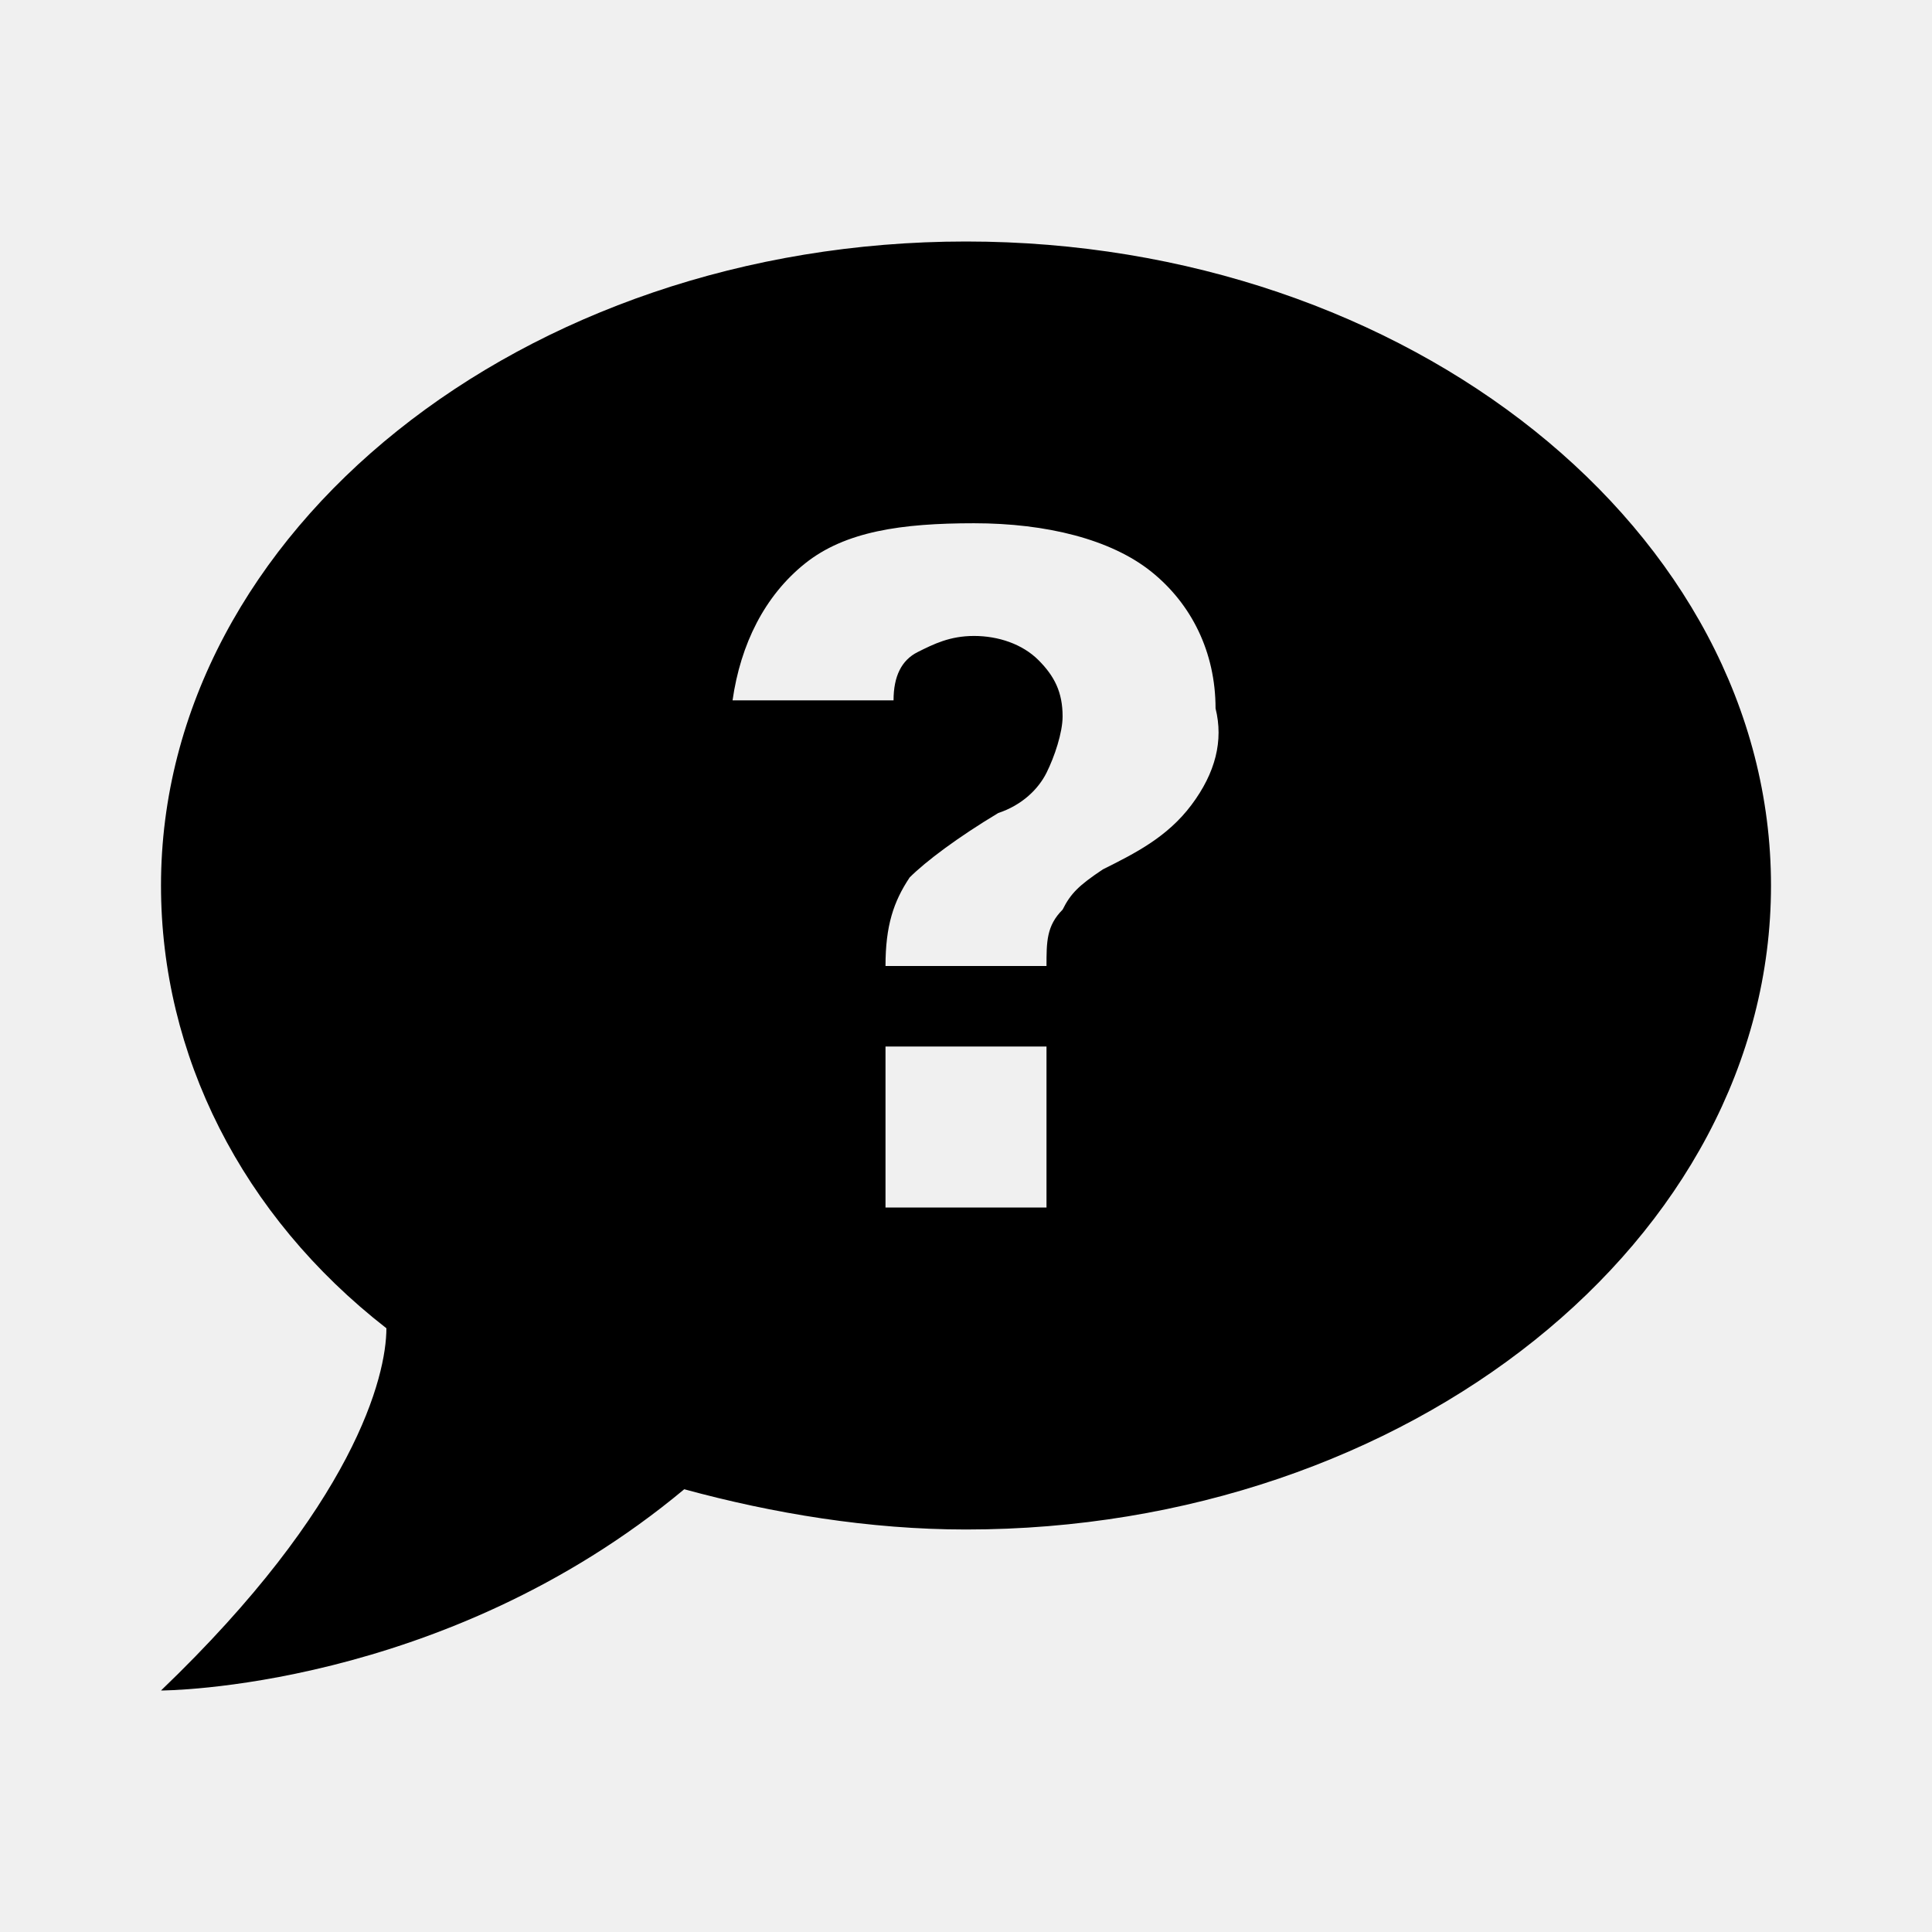
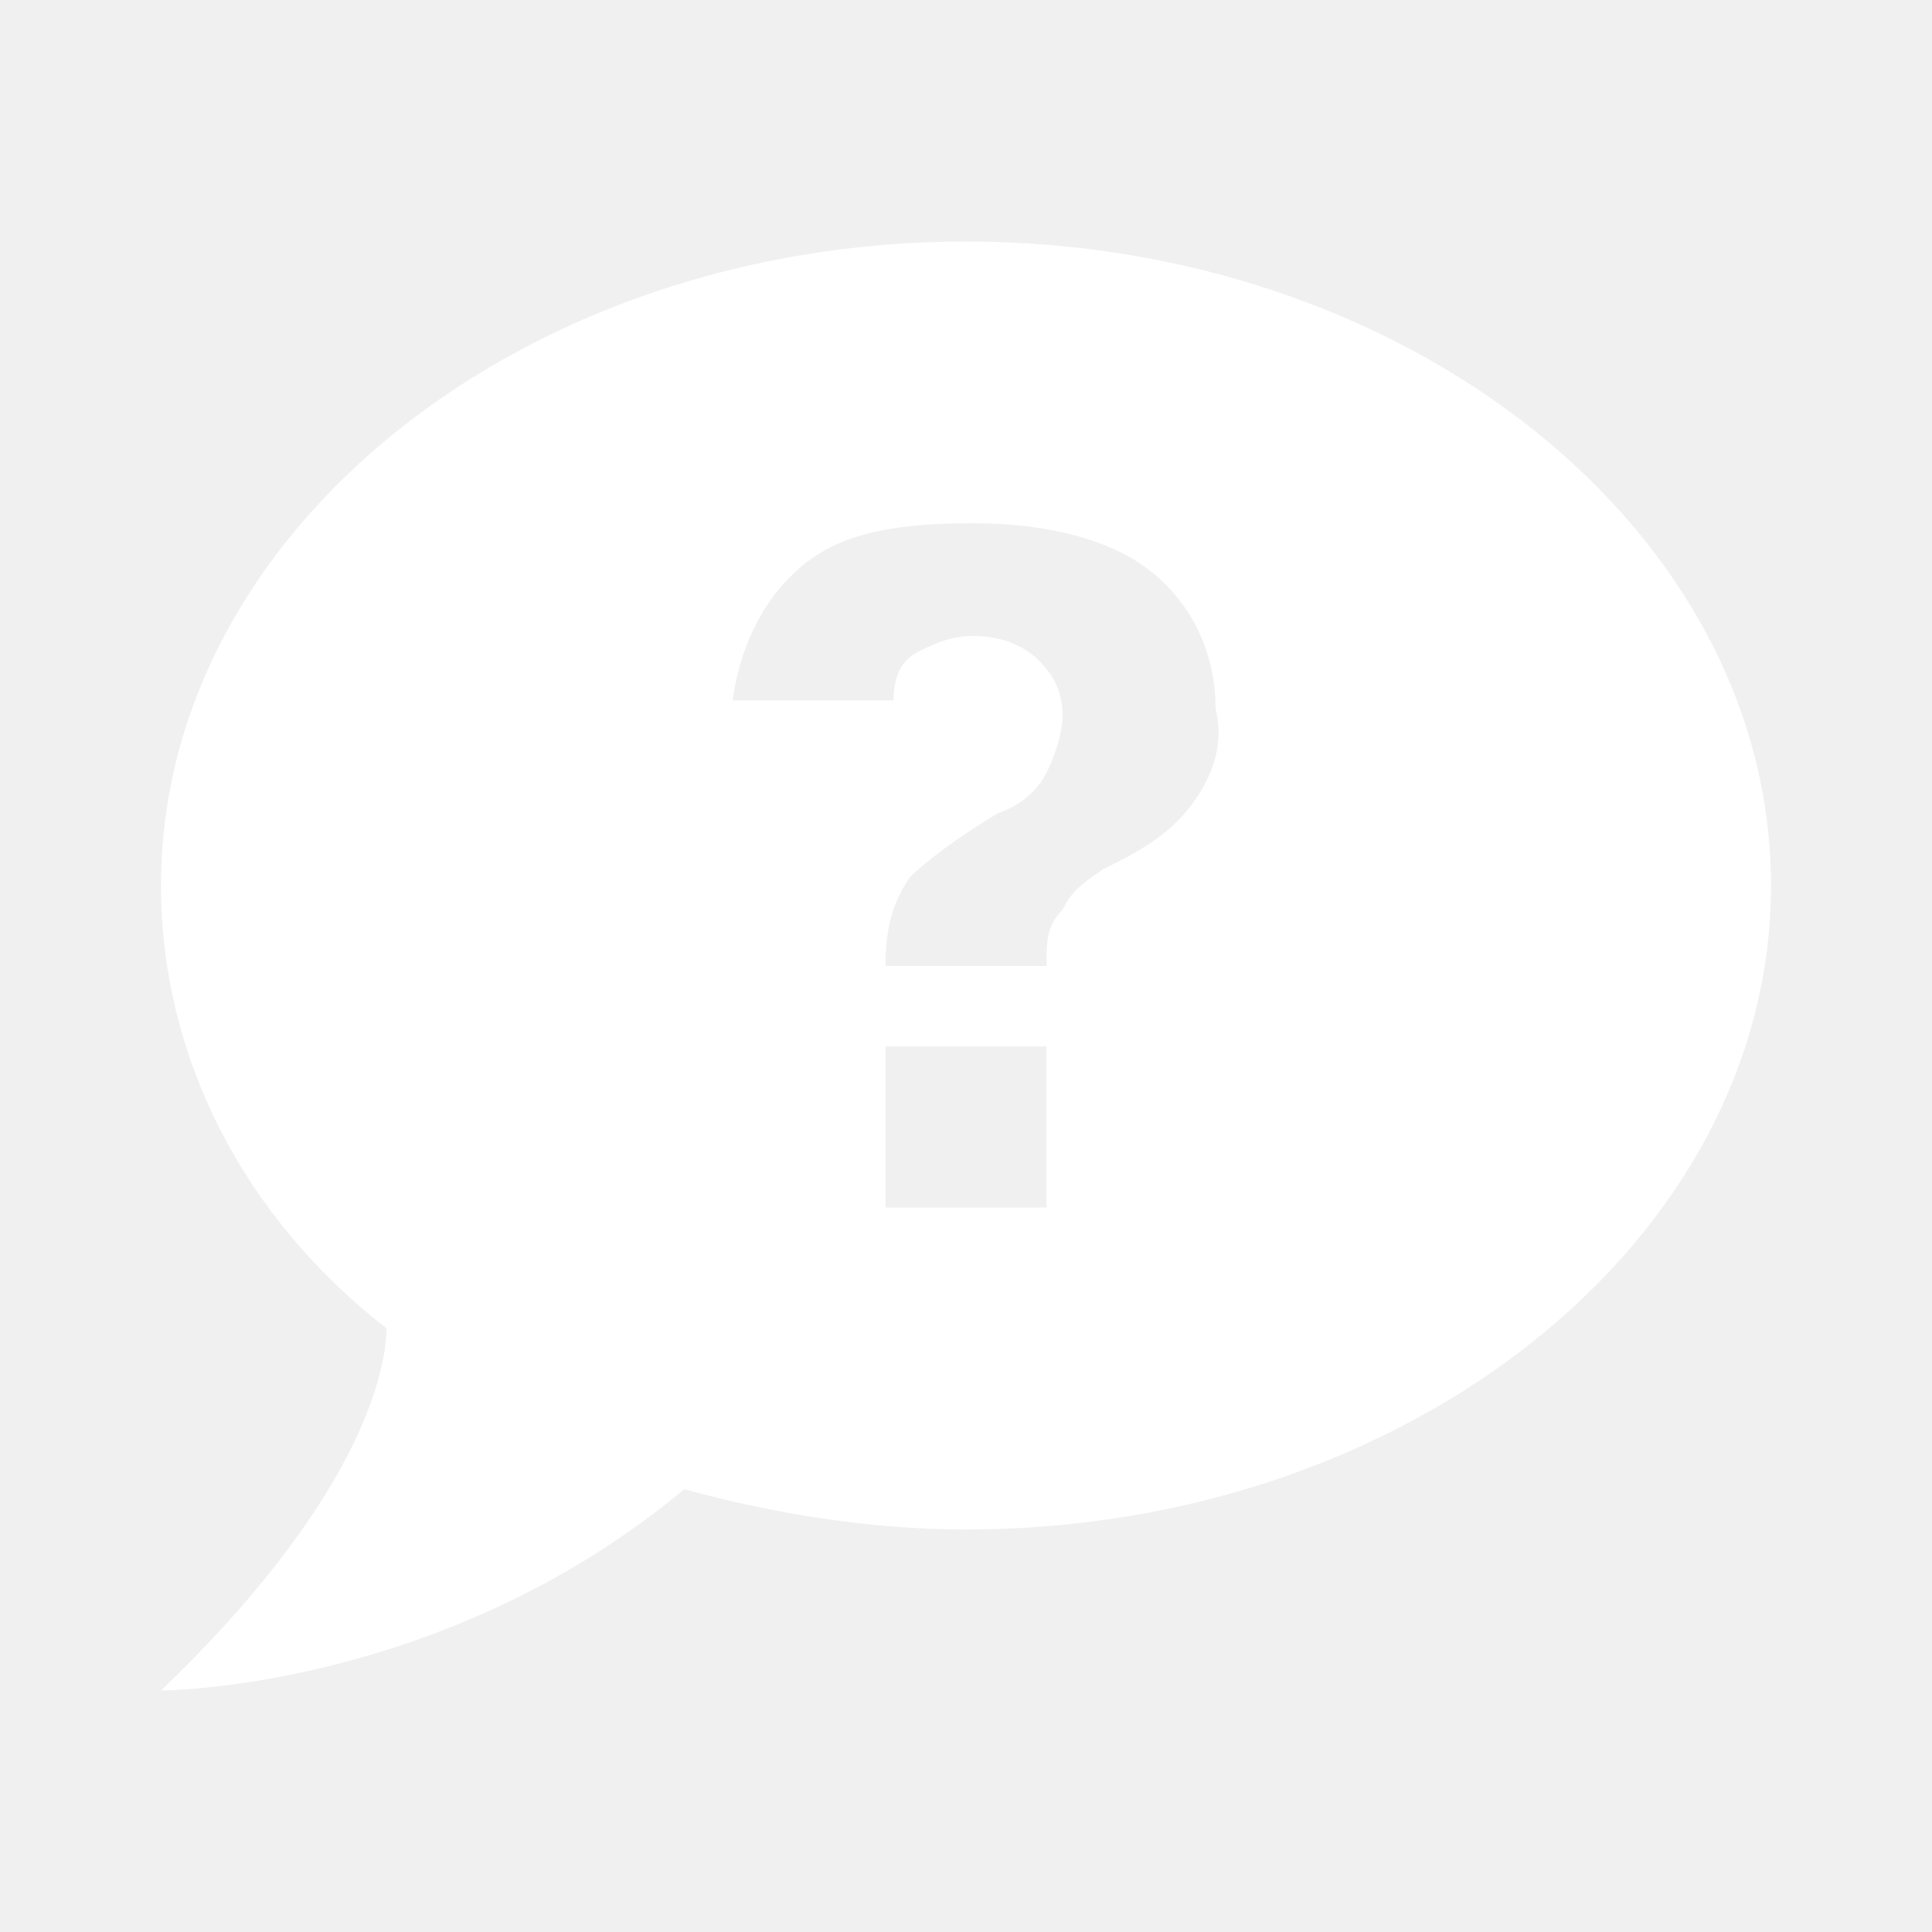
<svg xmlns="http://www.w3.org/2000/svg" viewBox="0 0 24 24">
-   <path d="M12 3C6.5 3 2 6.6 2 11C2 13.1 3 15.1 4.8 16.5C4.8 17.1 4.4 18.7 2 21C2 21 5.5 21 8.5 18.5C9.6 18.8 10.8 19 12 19C17.5 19 22 15.4 22 11S17.5 3 12 3M13 15H11V13H13V15M14.8 10C14.5 10.4 14.1 10.6 13.7 10.8C13.4 11 13.3 11.1 13.2 11.3C13 11.5 13 11.7 13 12H11C11 11.5 11.1 11.2 11.3 10.9C11.5 10.7 11.9 10.4 12.4 10.1C12.7 10 12.9 9.8 13 9.6C13.1 9.4 13.2 9.1 13.2 8.9C13.2 8.6 13.1 8.4 12.9 8.2C12.7 8 12.4 7.9 12.1 7.9C11.8 7.9 11.6 8 11.4 8.1C11.2 8.2 11.1 8.4 11.1 8.7H9.1C9.2 8 9.5 7.4 10 7C10.5 6.6 11.2 6.5 12.1 6.5C13 6.5 13.8 6.7 14.3 7.1C14.8 7.5 15.1 8.1 15.1 8.8C15.2 9.2 15.1 9.6 14.8 10Z" />
+   <path style="fill:#fff; stroke=#fff;" d="M12 3C6.5 3 2 6.6 2 11C2 13.1 3 15.1 4.8 16.5C4.8 17.1 4.4 18.7 2 21C2 21 5.5 21 8.5 18.5C9.6 18.8 10.8 19 12 19C17.5 19 22 15.4 22 11S17.5 3 12 3M13 15H11V13H13V15M14.8 10C14.5 10.4 14.1 10.6 13.7 10.8C13.4 11 13.3 11.1 13.2 11.3C13 11.5 13 11.7 13 12H11C11 11.5 11.1 11.2 11.3 10.9C11.5 10.7 11.9 10.4 12.4 10.1C12.7 10 12.9 9.8 13 9.6C13.1 9.4 13.2 9.1 13.2 8.9C13.2 8.6 13.1 8.4 12.9 8.2C12.7 8 12.4 7.9 12.1 7.9C11.8 7.9 11.6 8 11.4 8.1C11.2 8.2 11.1 8.4 11.1 8.7H9.1C9.2 8 9.5 7.4 10 7C10.5 6.6 11.2 6.5 12.1 6.5C13 6.5 13.8 6.7 14.3 7.1C14.8 7.5 15.1 8.1 15.1 8.8C15.2 9.2 15.1 9.6 14.8 10Z" />
</svg>
